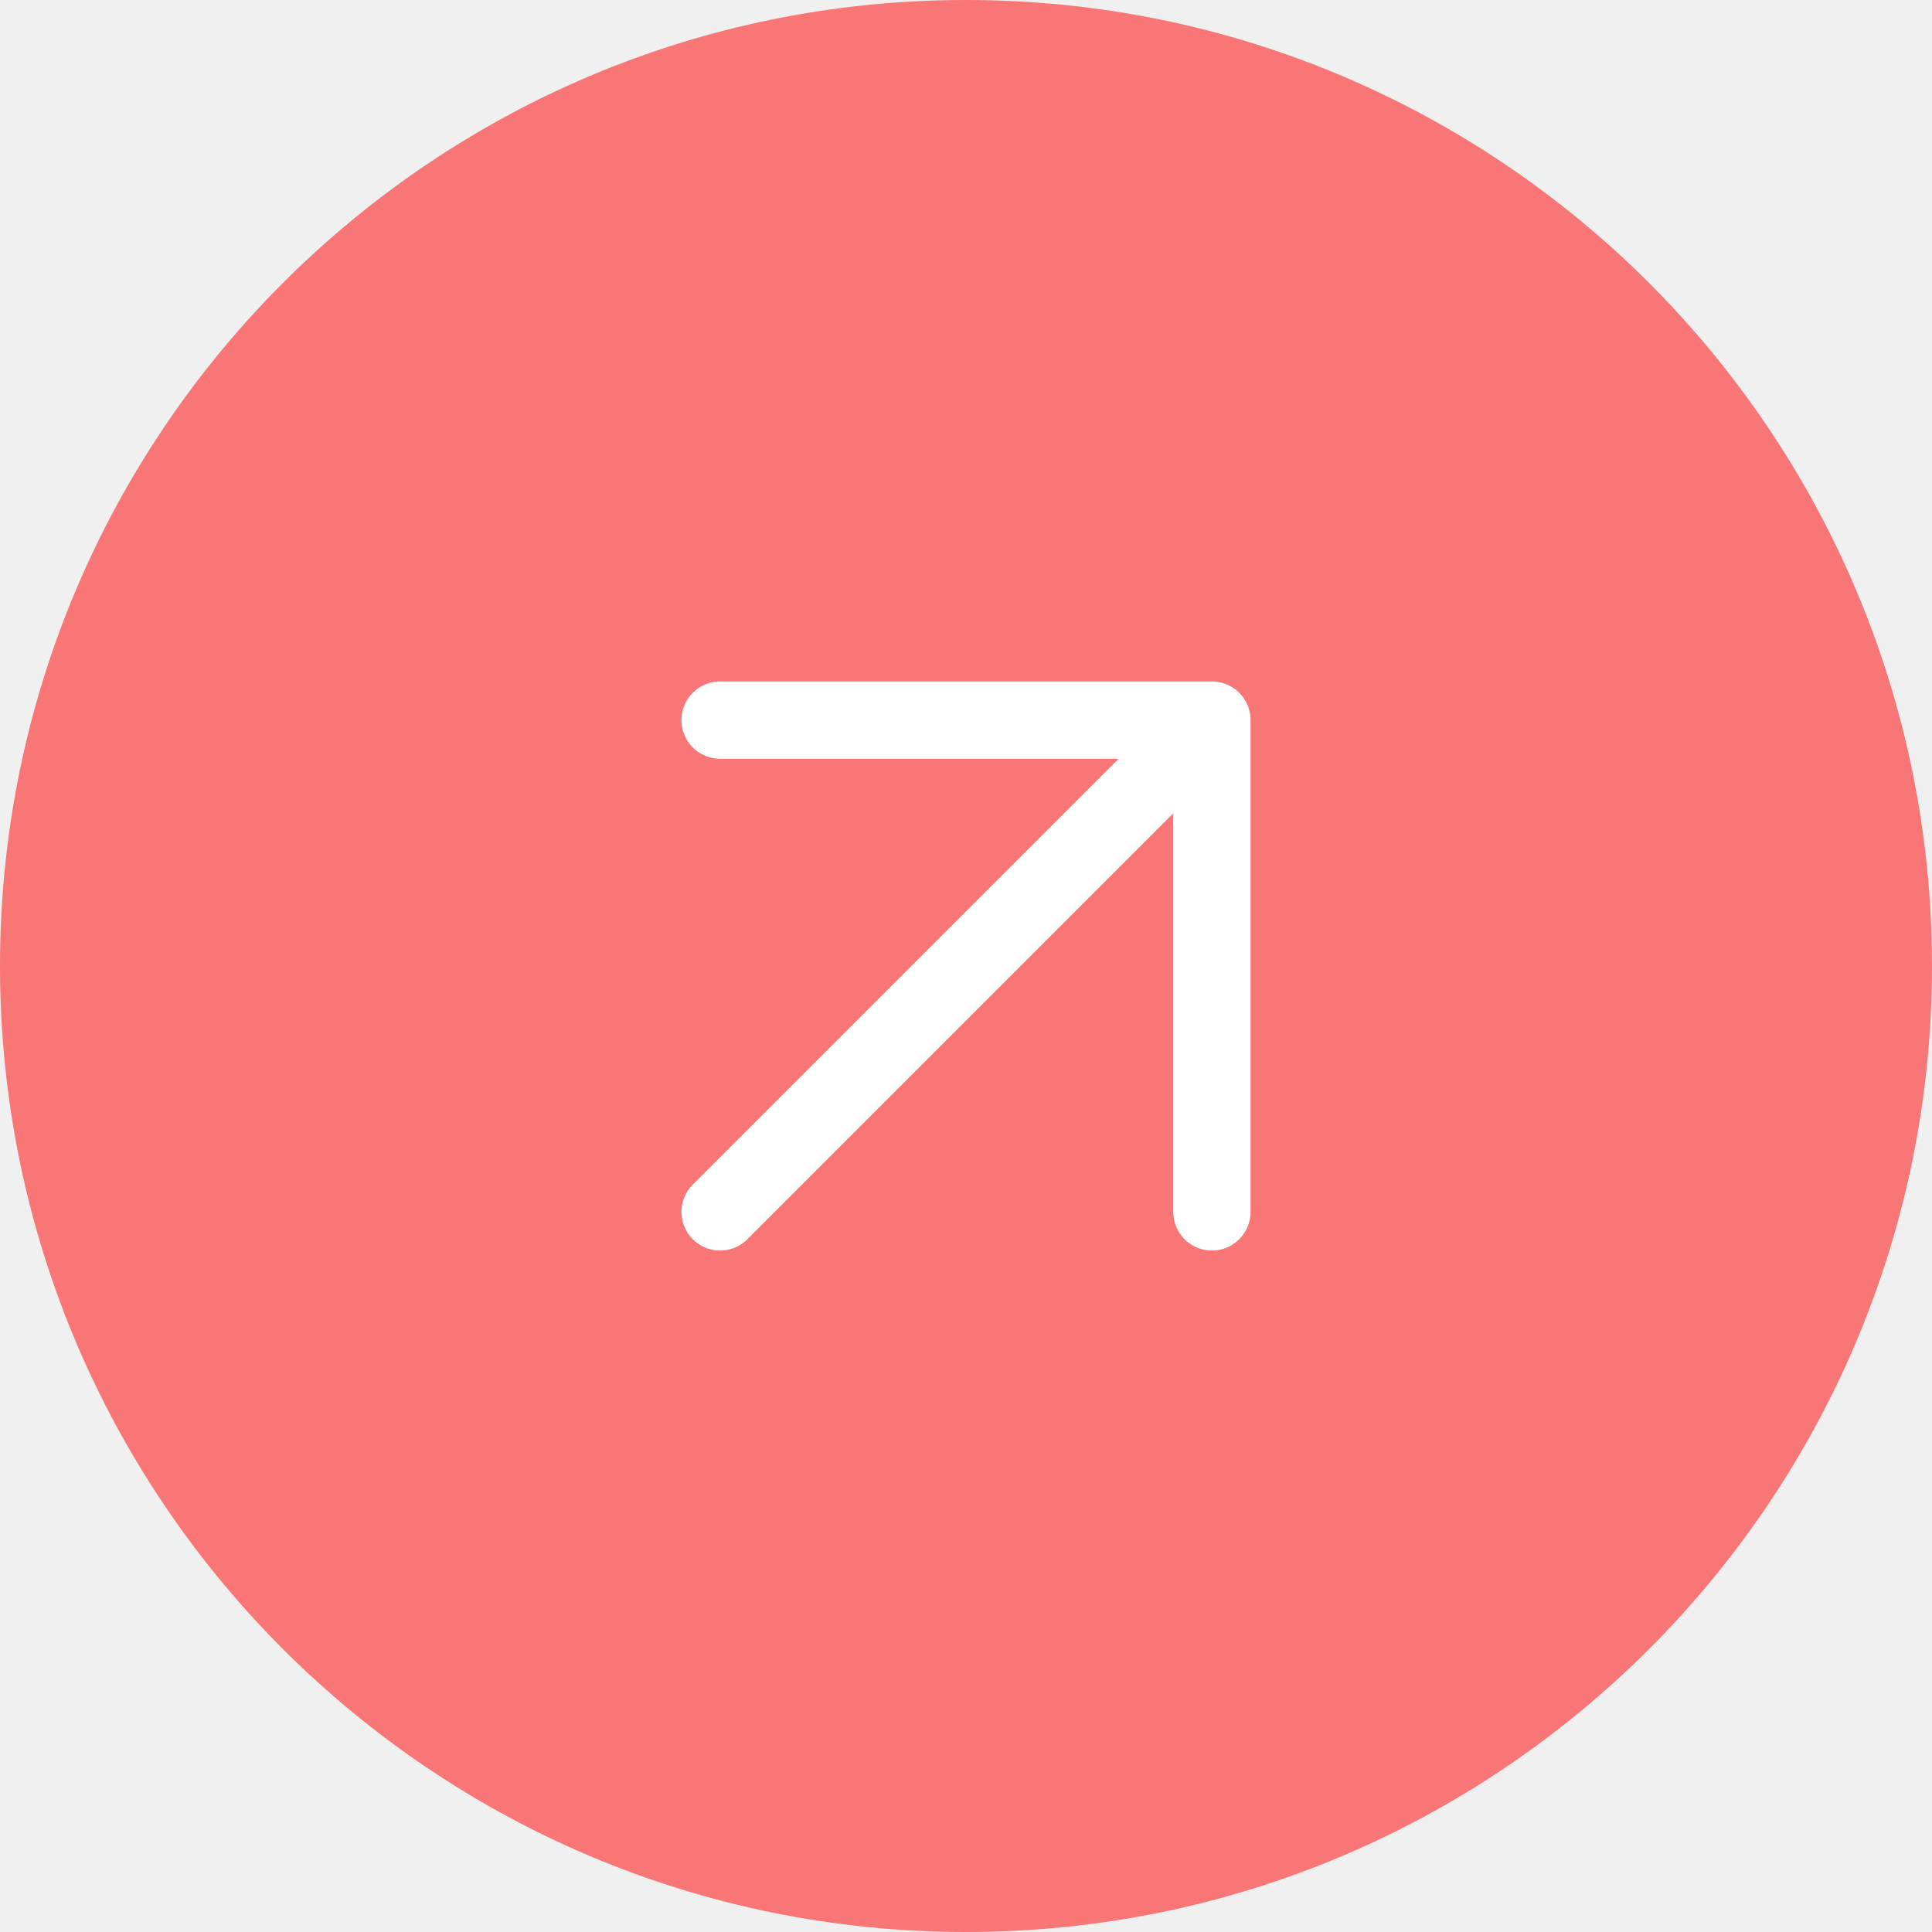
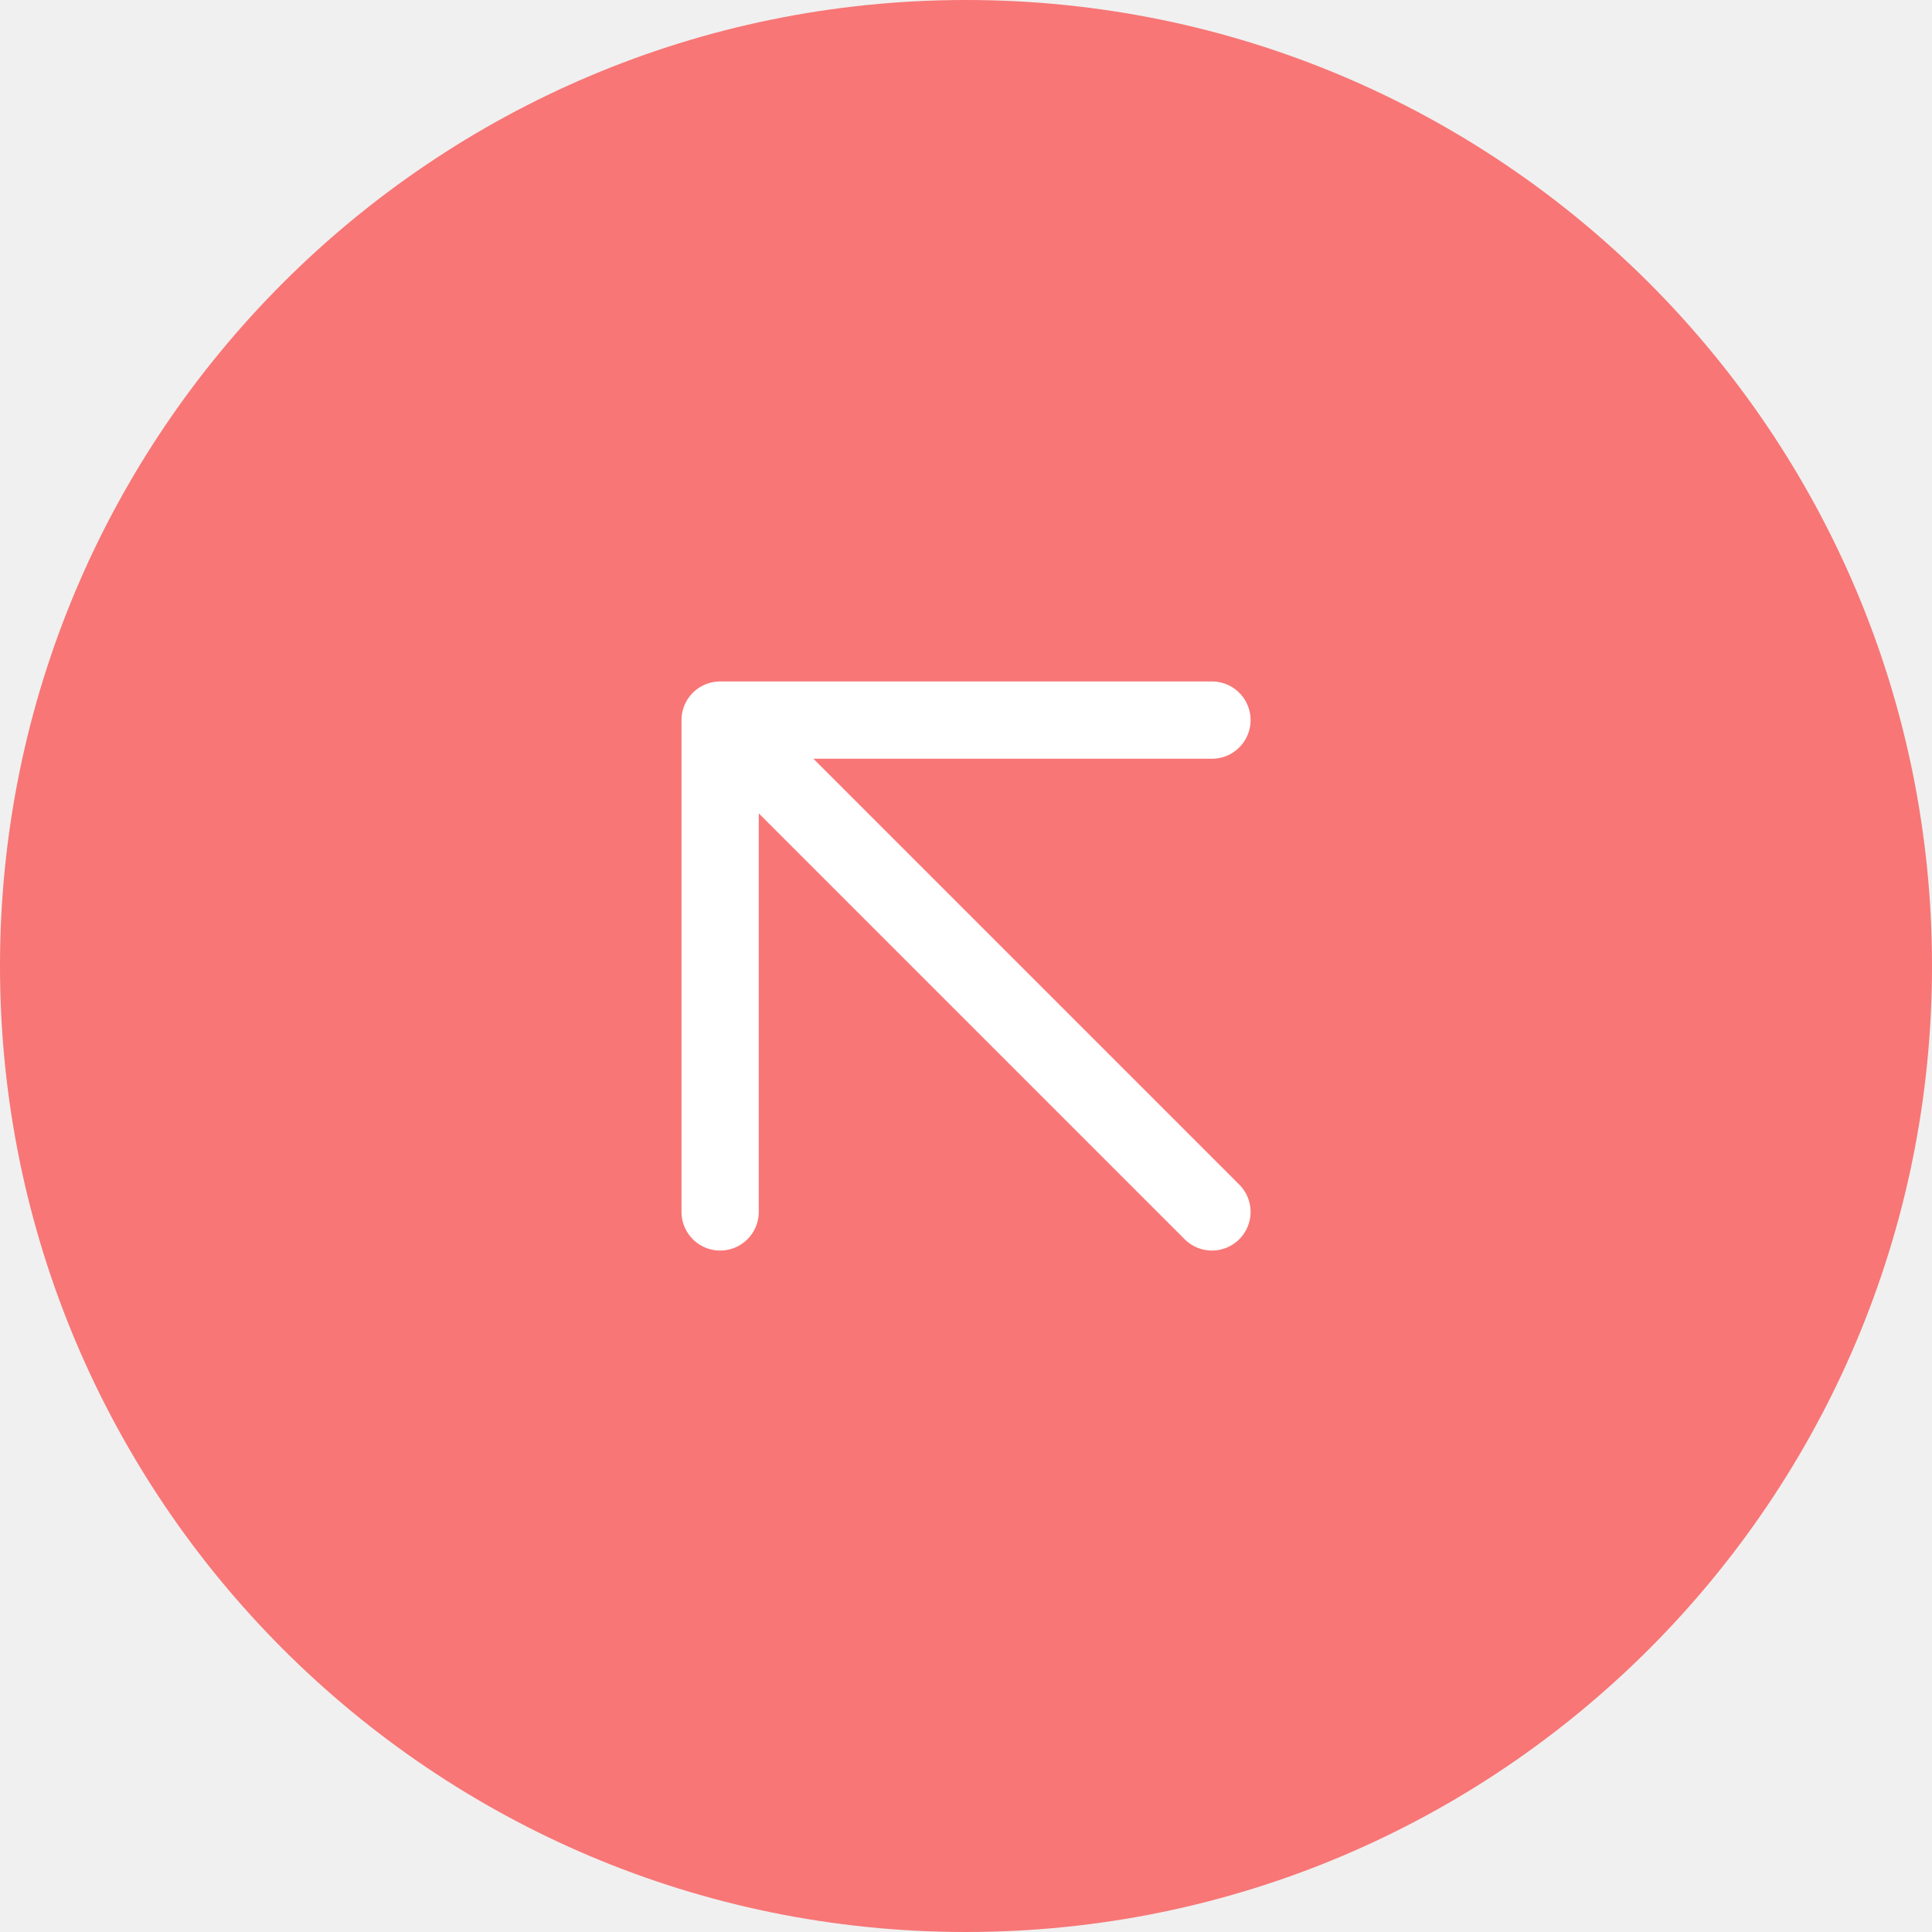
<svg xmlns="http://www.w3.org/2000/svg" width="50" height="50" viewBox="0 0 50 50" fill="none">
  <rect width="50" height="50" rx="25" fill="#F87676" />
-   <path d="M18.636 31.364L31.364 18.636M31.364 18.636V31.364M31.364 18.636H18.636" stroke="white" stroke-width="2" stroke-linecap="round" stroke-linejoin="round" />
+   <path d="M31.365 31.364L18.637 18.636M18.637 18.636L31.365 18.636M18.637 18.636L18.637 31.364" stroke="white" stroke-width="2" stroke-linecap="round" stroke-linejoin="round" />
</svg>
